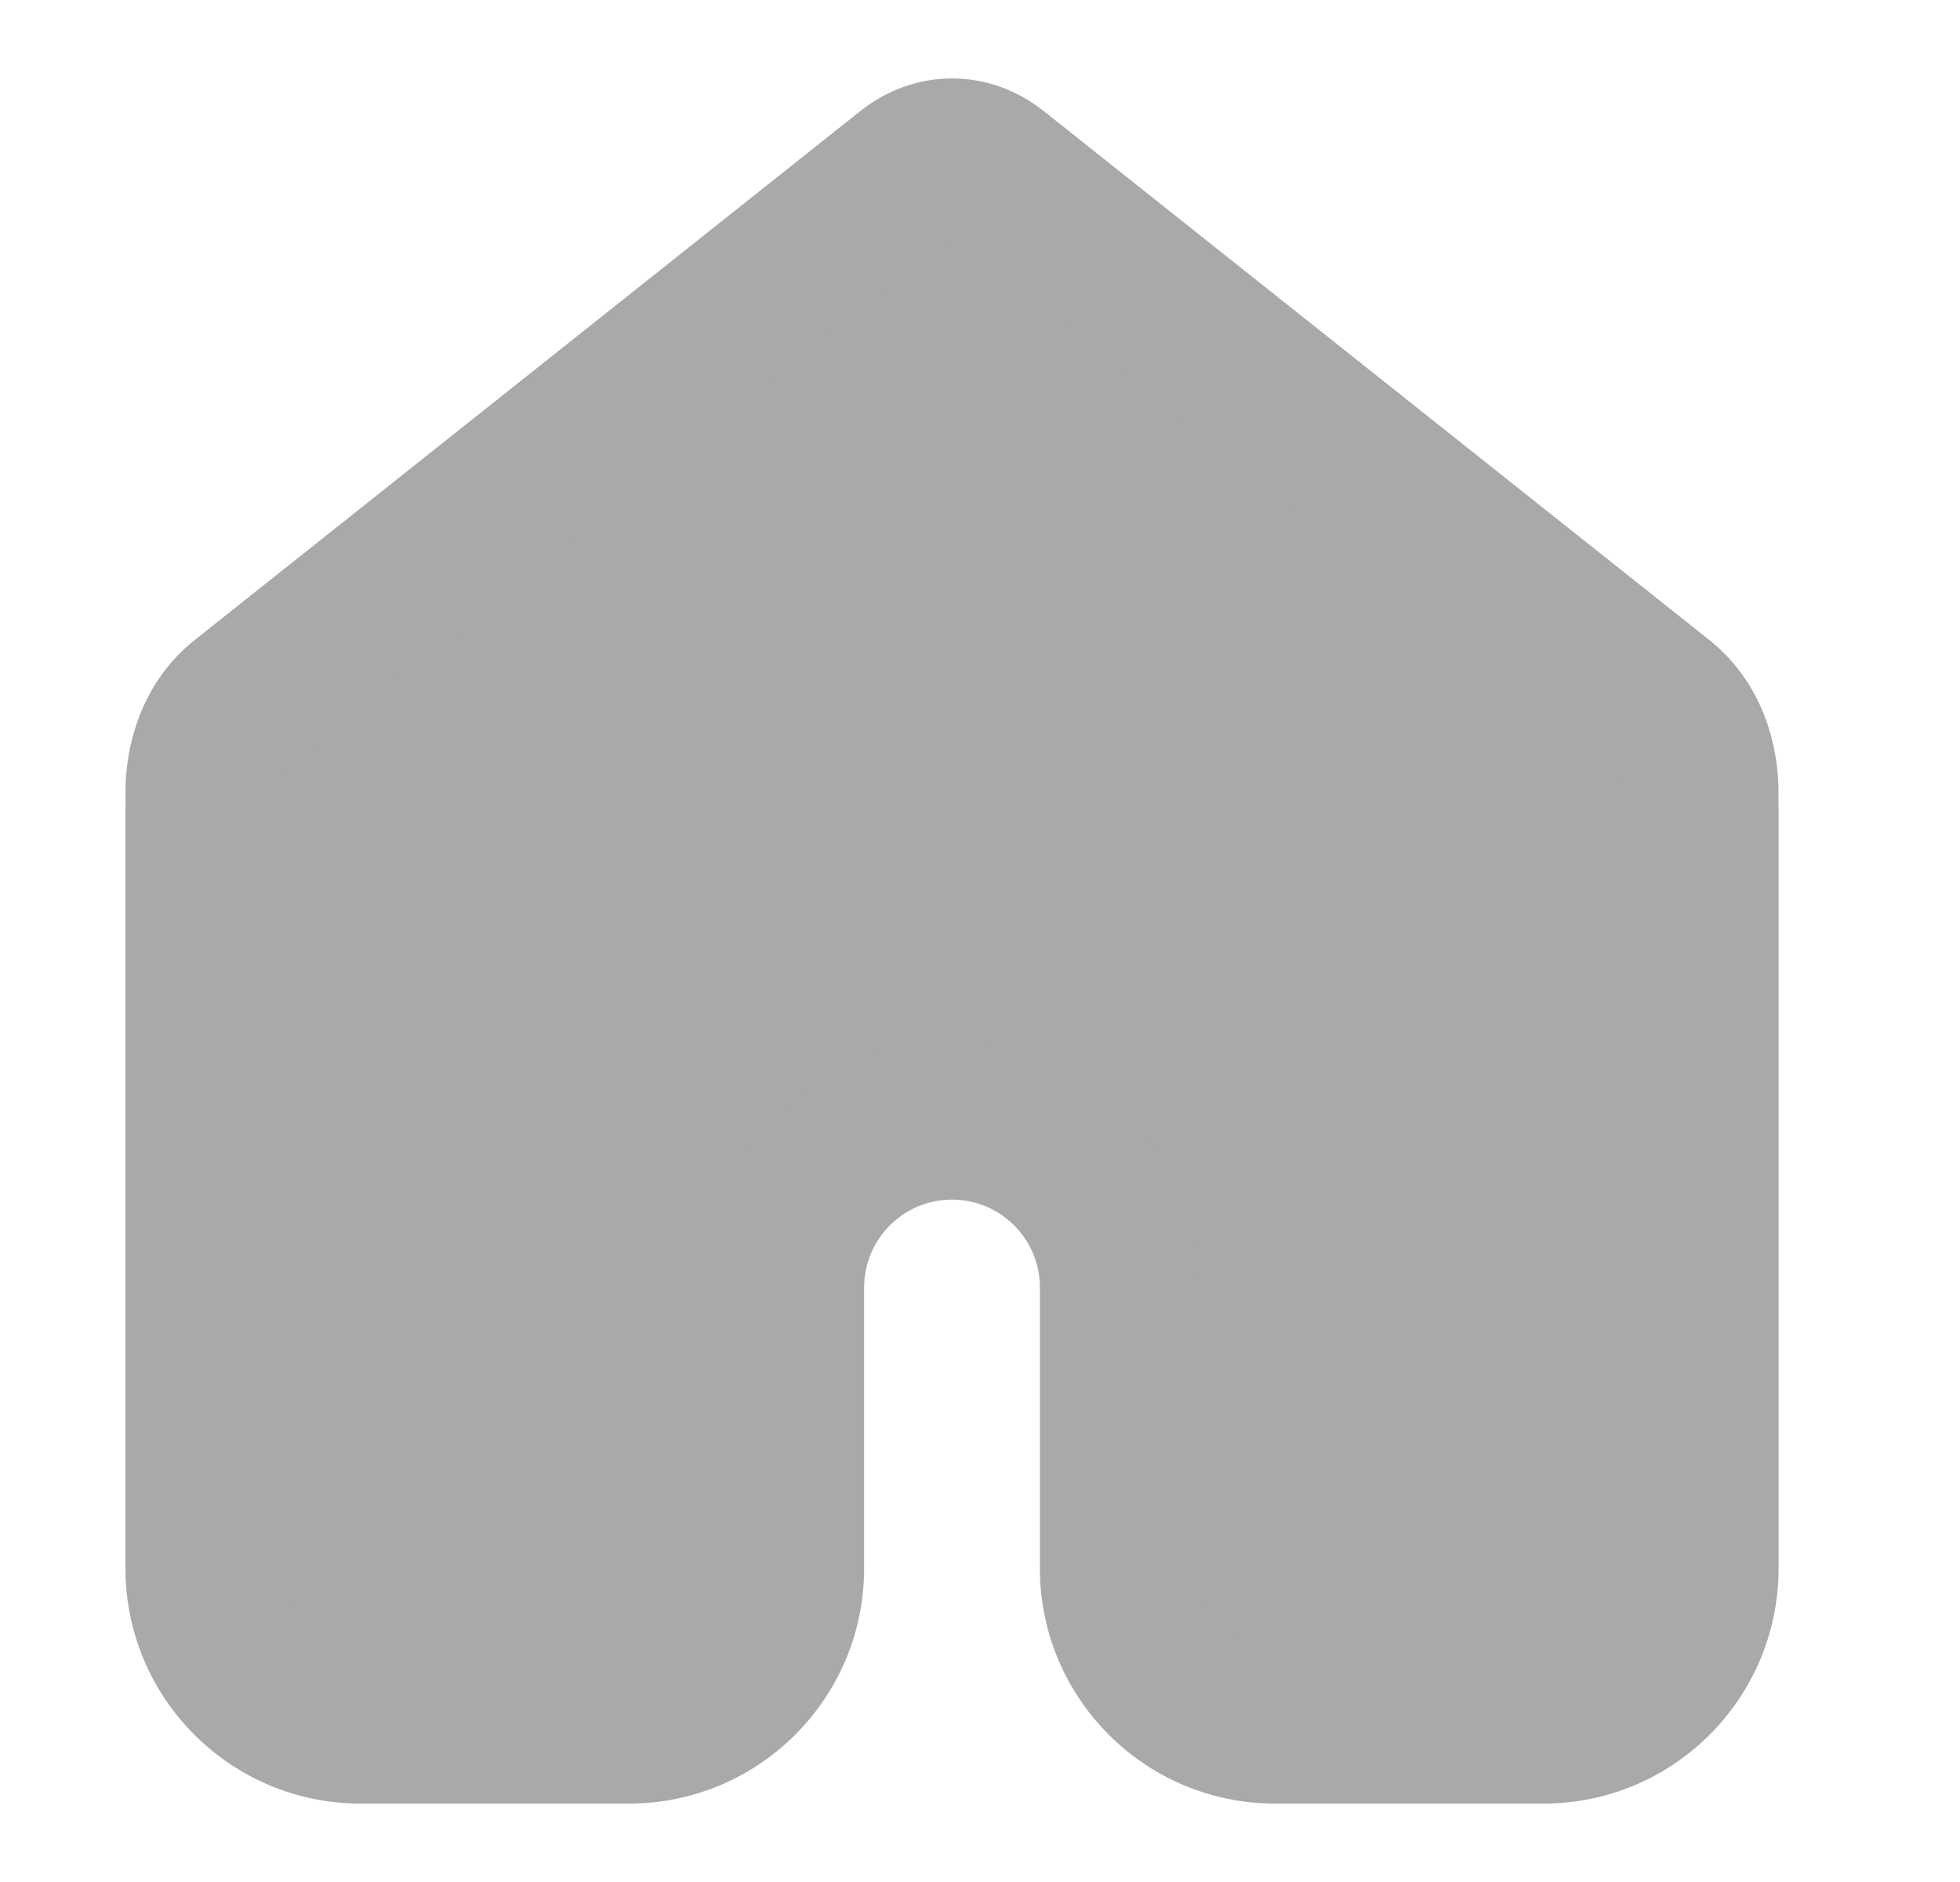
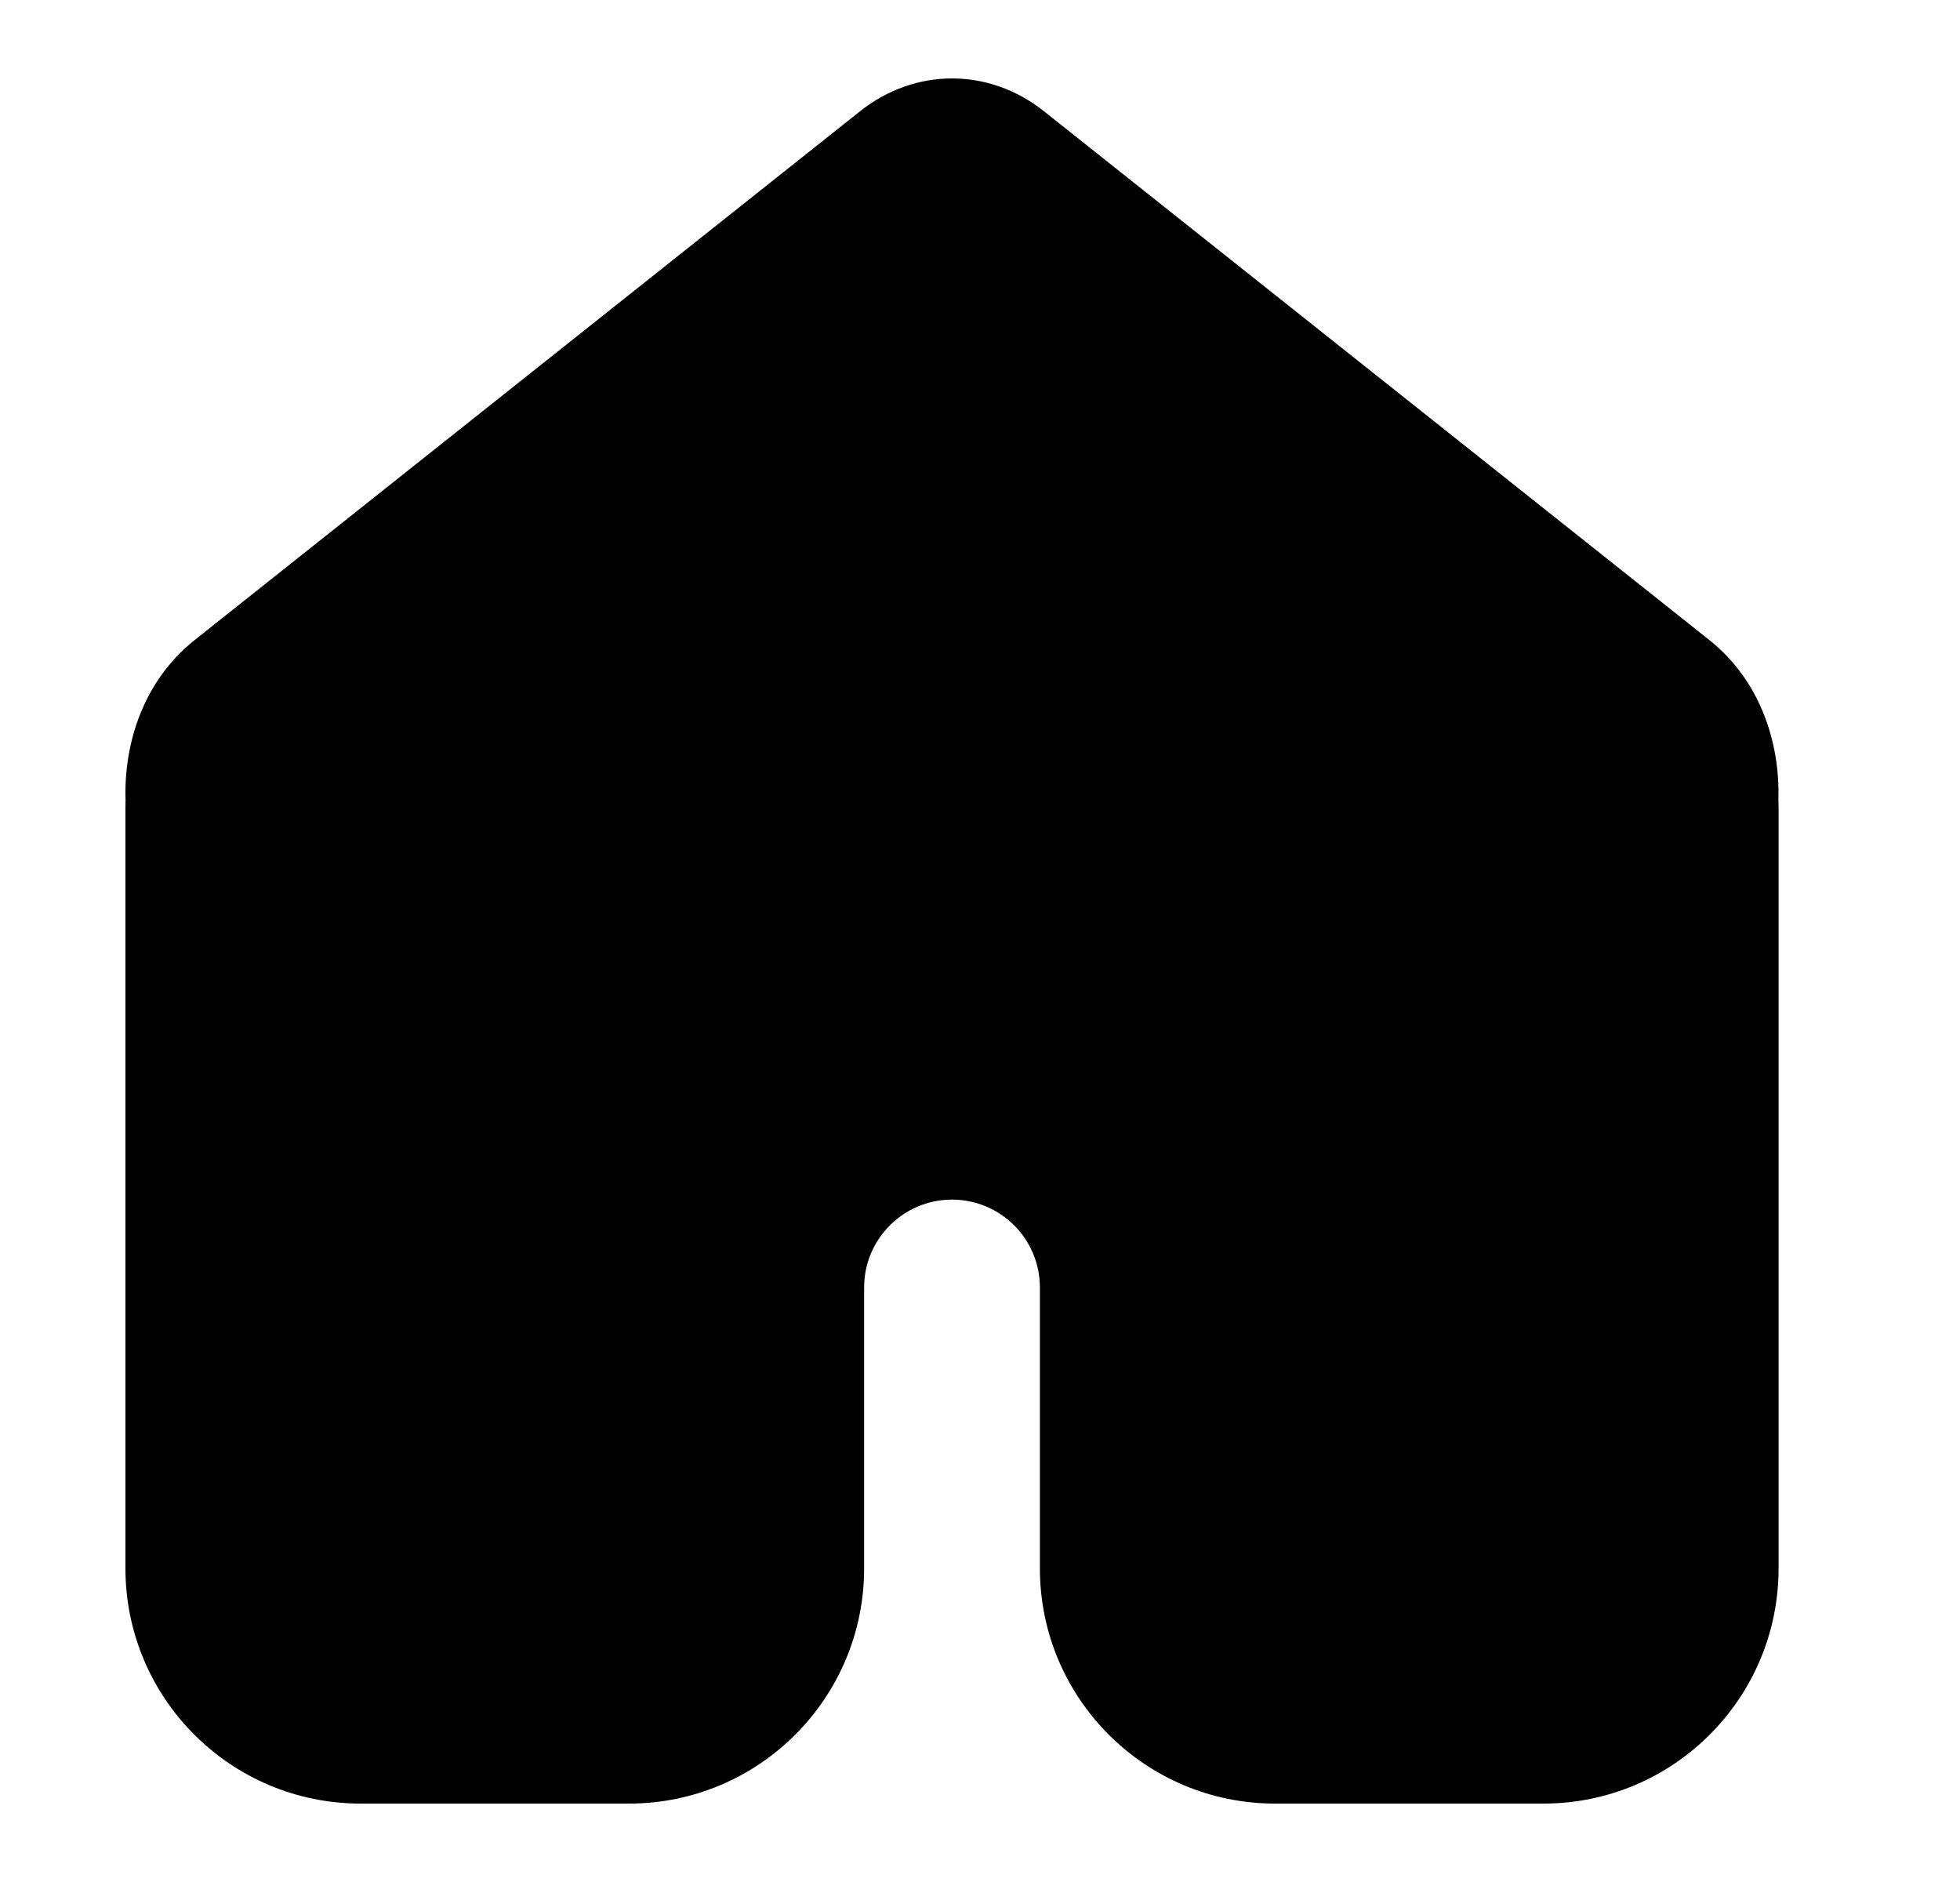
<svg xmlns="http://www.w3.org/2000/svg" width="25" height="24" viewBox="0 0 25 24" fill="none">
-   <path fill-rule="evenodd" clip-rule="evenodd" d="M12.693 2.201C12.355 1.933 11.931 1.933 11.593 2.201L3.11 8.941C2.731 9.242 2.577 9.733 2.603 10.206C2.601 10.241 2.6 10.277 2.6 10.312V15.51V15.937V20C2.6 21.105 3.496 22 4.6 22H8.022C9.127 22 10.022 21.105 10.022 20L10.022 19.388V16.418C10.022 15.247 10.972 14.298 12.143 14.298C13.314 14.298 14.264 15.247 14.264 16.418V17.937H14.264V20C14.264 21.105 15.159 22 16.264 22H19.686C20.791 22 21.686 21.105 21.686 20V15.51L21.686 15.505V10.312C21.686 10.274 21.685 10.236 21.683 10.198C21.707 9.728 21.553 9.24 21.176 8.941L12.693 2.201Z" fill="#A9A9A9" />
-   <path d="M12.693 2.201L12.071 2.984L12.071 2.984L12.693 2.201ZM11.593 2.201L12.215 2.984L12.215 2.984L11.593 2.201ZM3.11 8.941L2.488 8.158H2.488L3.11 8.941ZM2.603 10.206L3.602 10.258L3.604 10.204L3.601 10.151L2.603 10.206ZM10.022 20H11.022V20L10.022 20ZM10.022 19.388H9.022V19.388L10.022 19.388ZM14.264 17.937H13.264V18.937H14.264V17.937ZM14.264 17.937H15.264V16.937H14.264V17.937ZM21.686 15.51H22.686V15.509L21.686 15.51ZM21.686 15.505H20.686V15.506L21.686 15.505ZM21.683 10.198L20.684 10.147L20.681 10.201L20.684 10.255L21.683 10.198ZM21.176 8.941L21.798 8.158L21.798 8.158L21.176 8.941ZM13.315 1.418C12.613 0.861 11.673 0.861 10.971 1.418L12.215 2.984C12.219 2.981 12.215 2.985 12.2 2.99C12.186 2.996 12.166 3 12.143 3C12.12 3 12.1 2.996 12.085 2.99C12.071 2.985 12.066 2.981 12.071 2.984L13.315 1.418ZM10.971 1.418L2.488 8.158L3.732 9.724L12.215 2.984L10.971 1.418ZM2.488 8.158C1.786 8.715 1.566 9.564 1.604 10.261L3.601 10.151C3.588 9.903 3.676 9.768 3.732 9.724L2.488 8.158ZM1.604 10.153C1.601 10.206 1.6 10.259 1.6 10.312H3.6C3.6 10.294 3.601 10.276 3.602 10.258L1.604 10.153ZM1.6 10.312V15.51H3.6V10.312H1.6ZM1.6 15.51V15.937H3.6V15.51H1.6ZM1.6 15.937V20H3.6V15.937H1.6ZM1.6 20C1.6 21.657 2.943 23 4.6 23V21C4.048 21 3.6 20.552 3.6 20H1.6ZM4.6 23H8.022V21H4.6V23ZM8.022 23C9.679 23 11.022 21.657 11.022 20H9.022C9.022 20.552 8.575 21 8.022 21V23ZM11.022 20L11.022 19.388L9.022 19.388L9.022 20L11.022 20ZM11.022 19.388V16.418H9.022V19.388H11.022ZM11.022 16.418C11.022 15.8 11.524 15.298 12.143 15.298V13.298C10.419 13.298 9.022 14.695 9.022 16.418H11.022ZM12.143 15.298C12.762 15.298 13.264 15.8 13.264 16.418H15.264C15.264 14.695 13.867 13.298 12.143 13.298V15.298ZM13.264 16.418V17.937H15.264V16.418H13.264ZM14.264 18.937H14.264V16.937H14.264V18.937ZM13.264 17.937V20H15.264V17.937H13.264ZM13.264 20C13.264 21.657 14.607 23 16.264 23V21C15.711 21 15.264 20.552 15.264 20H13.264ZM16.264 23H19.686V21H16.264V23ZM19.686 23C21.343 23 22.686 21.657 22.686 20H20.686C20.686 20.552 20.238 21 19.686 21V23ZM22.686 20V15.51H20.686V20H22.686ZM22.686 15.509L22.686 15.504L20.686 15.506L20.686 15.511L22.686 15.509ZM22.686 15.505V10.312H20.686V15.505H22.686ZM22.686 10.312C22.686 10.255 22.684 10.199 22.681 10.143L20.684 10.255C20.685 10.274 20.686 10.293 20.686 10.312H22.686ZM22.681 10.25C22.717 9.556 22.496 8.712 21.798 8.158L20.554 9.724C20.609 9.768 20.697 9.901 20.684 10.147L22.681 10.25ZM21.798 8.158L13.315 1.418L12.071 2.984L20.554 9.724L21.798 8.158Z" fill="#A9A9A9" />
+   <path fill-rule="evenodd" clip-rule="evenodd" d="M12.693 2.201C12.355 1.933 11.931 1.933 11.593 2.201L3.11 8.941C2.731 9.242 2.577 9.733 2.603 10.206C2.601 10.241 2.6 10.277 2.6 10.312V15.51V15.937V20C2.6 21.105 3.496 22 4.6 22H8.022C9.127 22 10.022 21.105 10.022 20L10.022 19.388V16.418C10.022 15.247 10.972 14.298 12.143 14.298C13.314 14.298 14.264 15.247 14.264 16.418V17.937H14.264V20C14.264 21.105 15.159 22 16.264 22H19.686C20.791 22 21.686 21.105 21.686 20V15.51L21.686 15.505V10.312C21.686 10.274 21.685 10.236 21.683 10.198C21.707 9.728 21.553 9.24 21.176 8.941L12.693 2.201Z" fill="currentColor" />
+   <path d="M12.693 2.201L12.071 2.984L12.071 2.984L12.693 2.201ZM11.593 2.201L12.215 2.984L12.215 2.984L11.593 2.201ZM3.11 8.941L2.488 8.158H2.488L3.11 8.941ZM2.603 10.206L3.602 10.258L3.604 10.204L3.601 10.151L2.603 10.206ZM10.022 20H11.022V20L10.022 20ZM10.022 19.388H9.022V19.388L10.022 19.388ZM14.264 17.937H13.264V18.937H14.264V17.937ZM14.264 17.937H15.264V16.937H14.264V17.937ZM21.686 15.51H22.686V15.509L21.686 15.51ZM21.686 15.505H20.686V15.506L21.686 15.505ZM21.683 10.198L20.684 10.147L20.681 10.201L20.684 10.255L21.683 10.198ZM21.176 8.941L21.798 8.158L21.798 8.158L21.176 8.941ZM13.315 1.418C12.613 0.861 11.673 0.861 10.971 1.418L12.215 2.984C12.219 2.981 12.215 2.985 12.2 2.99C12.186 2.996 12.166 3 12.143 3C12.12 3 12.1 2.996 12.085 2.99C12.071 2.985 12.066 2.981 12.071 2.984L13.315 1.418ZM10.971 1.418L2.488 8.158L3.732 9.724L12.215 2.984L10.971 1.418ZM2.488 8.158C1.786 8.715 1.566 9.564 1.604 10.261L3.601 10.151C3.588 9.903 3.676 9.768 3.732 9.724L2.488 8.158ZM1.604 10.153C1.601 10.206 1.6 10.259 1.6 10.312H3.6C3.6 10.294 3.601 10.276 3.602 10.258L1.604 10.153ZM1.6 10.312V15.51H3.6V10.312H1.6ZM1.6 15.51V15.937H3.6V15.51H1.6ZM1.6 15.937V20H3.6V15.937H1.6ZM1.6 20C1.6 21.657 2.943 23 4.6 23V21C4.048 21 3.6 20.552 3.6 20H1.6ZM4.6 23H8.022V21H4.6V23ZM8.022 23C9.679 23 11.022 21.657 11.022 20H9.022C9.022 20.552 8.575 21 8.022 21V23ZM11.022 20L11.022 19.388L9.022 19.388L9.022 20L11.022 20ZM11.022 19.388V16.418H9.022V19.388H11.022ZM11.022 16.418C11.022 15.8 11.524 15.298 12.143 15.298V13.298C10.419 13.298 9.022 14.695 9.022 16.418H11.022ZM12.143 15.298C12.762 15.298 13.264 15.8 13.264 16.418H15.264C15.264 14.695 13.867 13.298 12.143 13.298V15.298ZM13.264 16.418V17.937H15.264V16.418H13.264ZM14.264 18.937H14.264V16.937H14.264V18.937ZM13.264 17.937V20H15.264V17.937H13.264ZM13.264 20C13.264 21.657 14.607 23 16.264 23V21C15.711 21 15.264 20.552 15.264 20H13.264ZM16.264 23H19.686V21H16.264V23ZM19.686 23C21.343 23 22.686 21.657 22.686 20H20.686C20.686 20.552 20.238 21 19.686 21V23ZM22.686 20V15.51H20.686V20H22.686ZM22.686 15.509L22.686 15.504L20.686 15.506L20.686 15.511L22.686 15.509ZM22.686 15.505V10.312H20.686V15.505H22.686ZM22.686 10.312C22.686 10.255 22.684 10.199 22.681 10.143L20.684 10.255C20.685 10.274 20.686 10.293 20.686 10.312H22.686ZM22.681 10.25C22.717 9.556 22.496 8.712 21.798 8.158L20.554 9.724C20.609 9.768 20.697 9.901 20.684 10.147L22.681 10.25ZM21.798 8.158L13.315 1.418L12.071 2.984L20.554 9.724L21.798 8.158Z" fill="currentColor" />
</svg>
